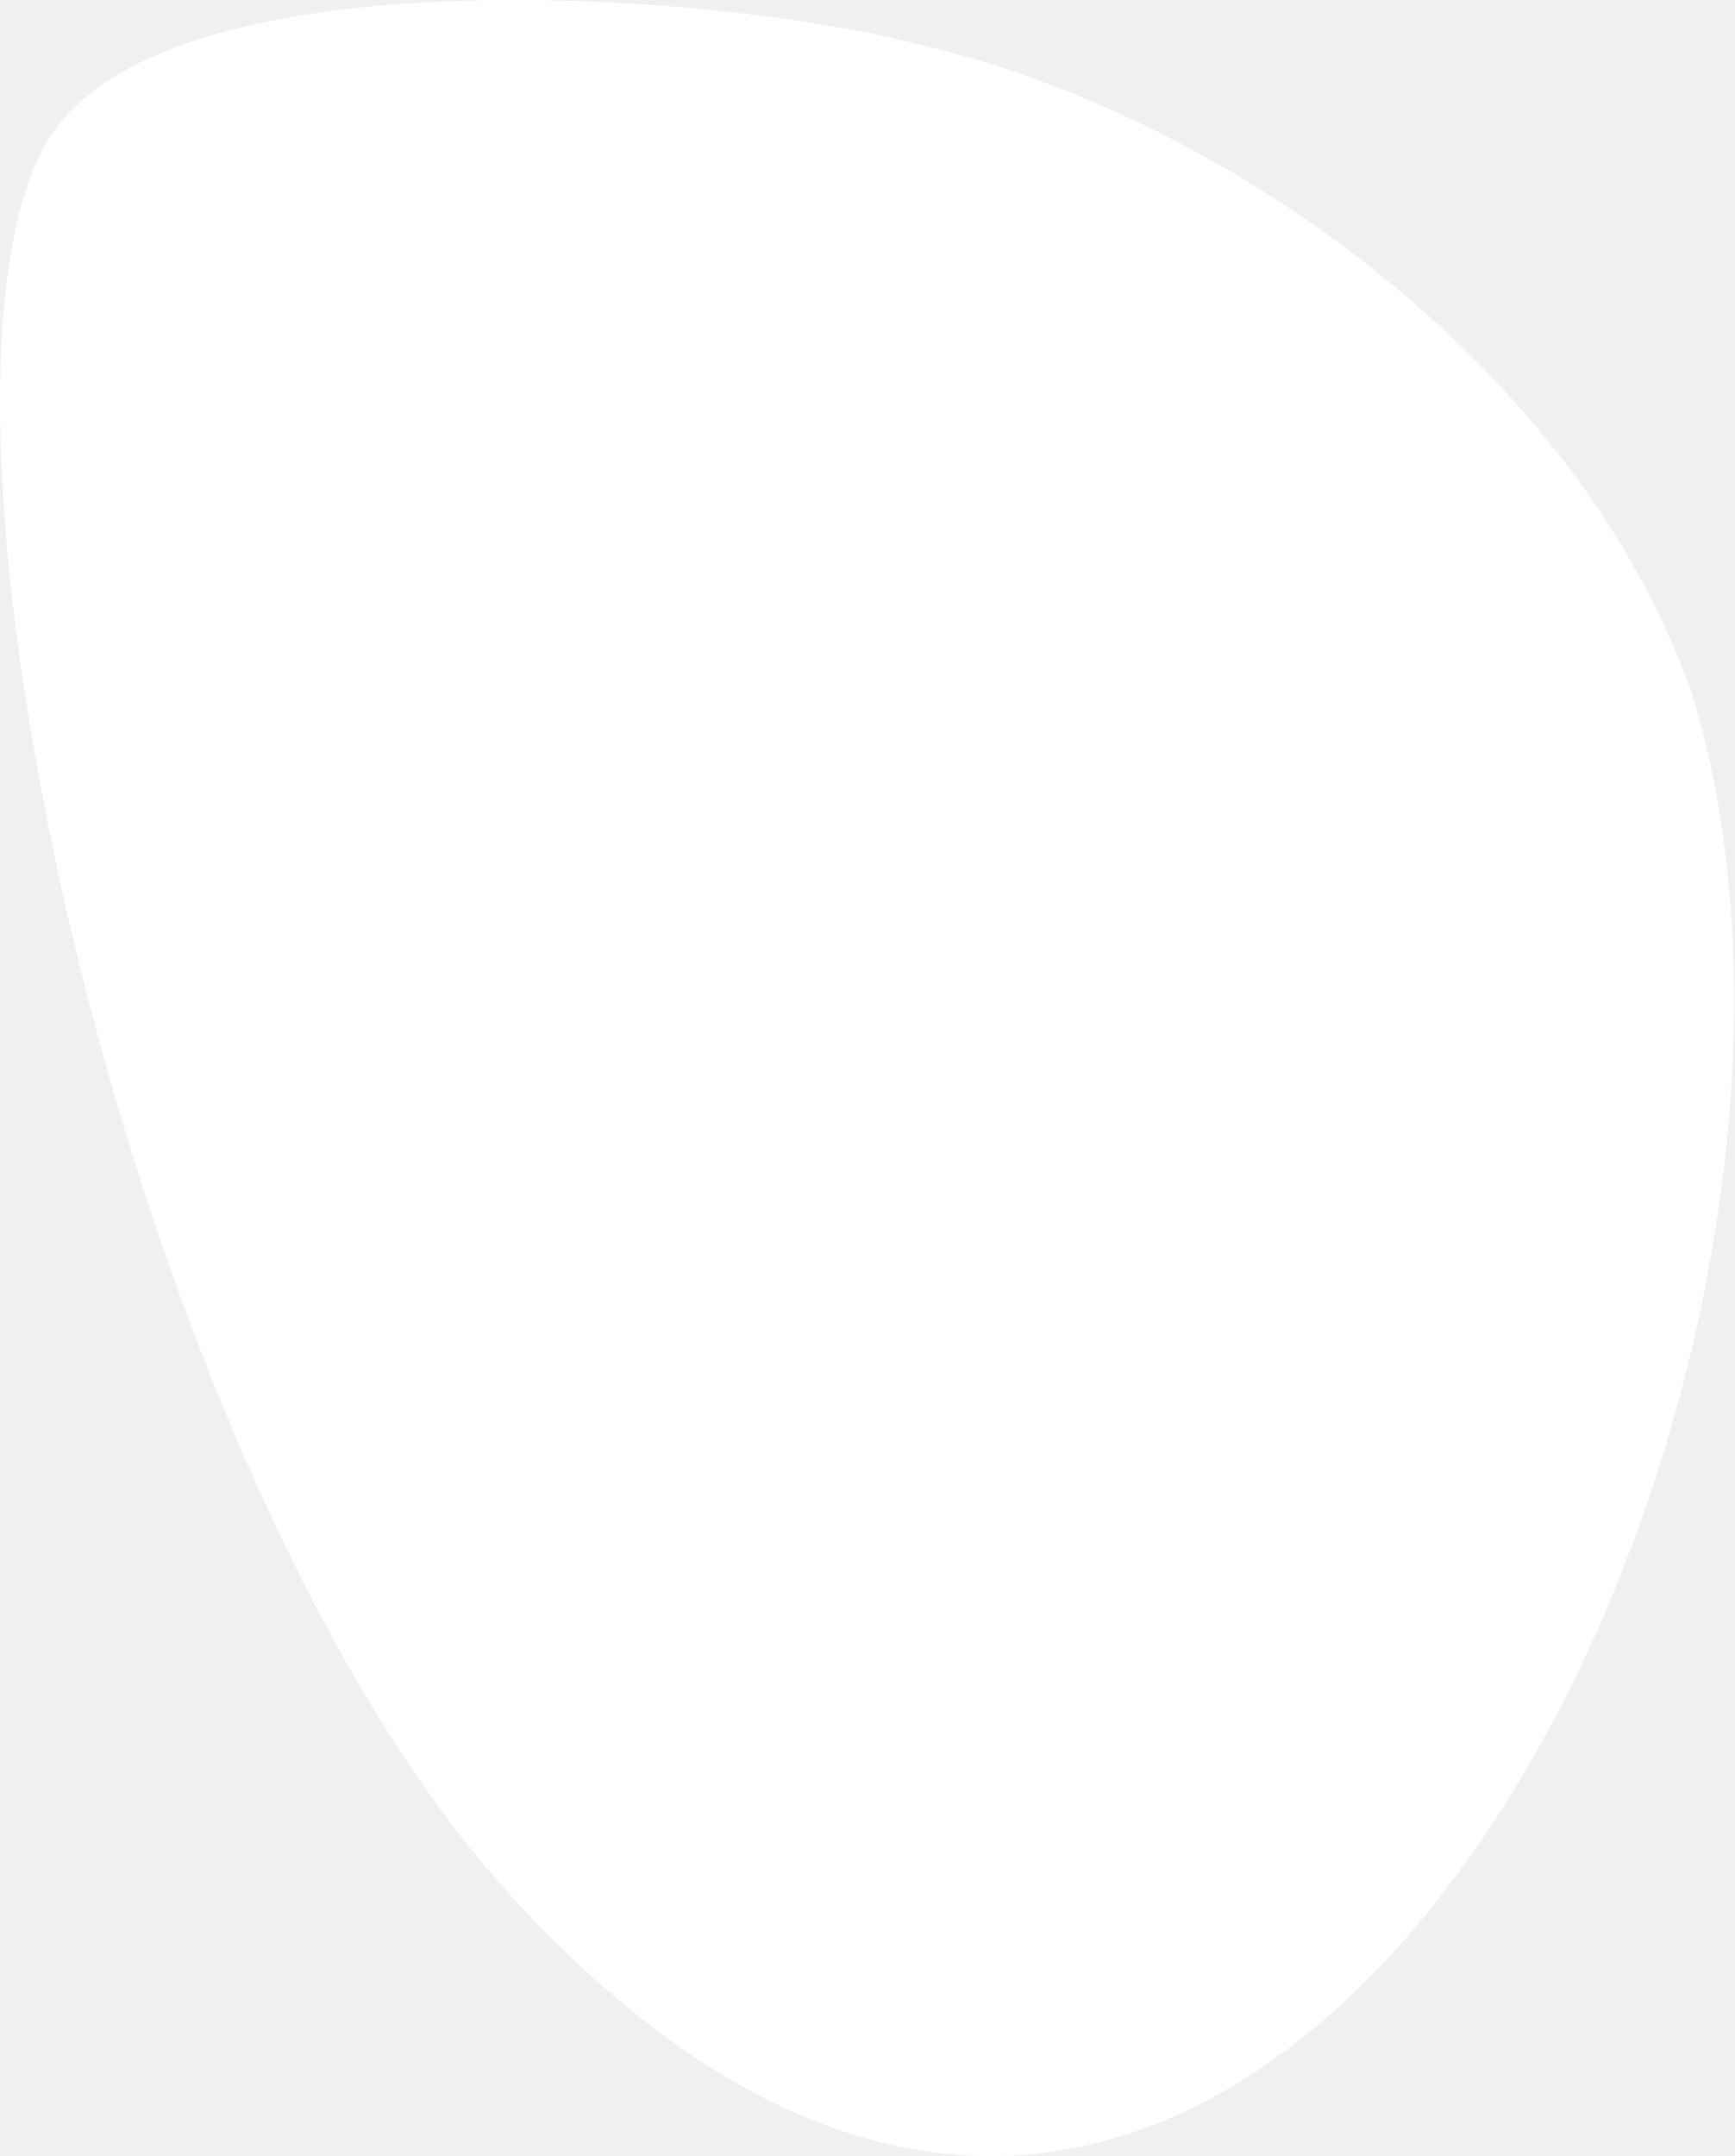
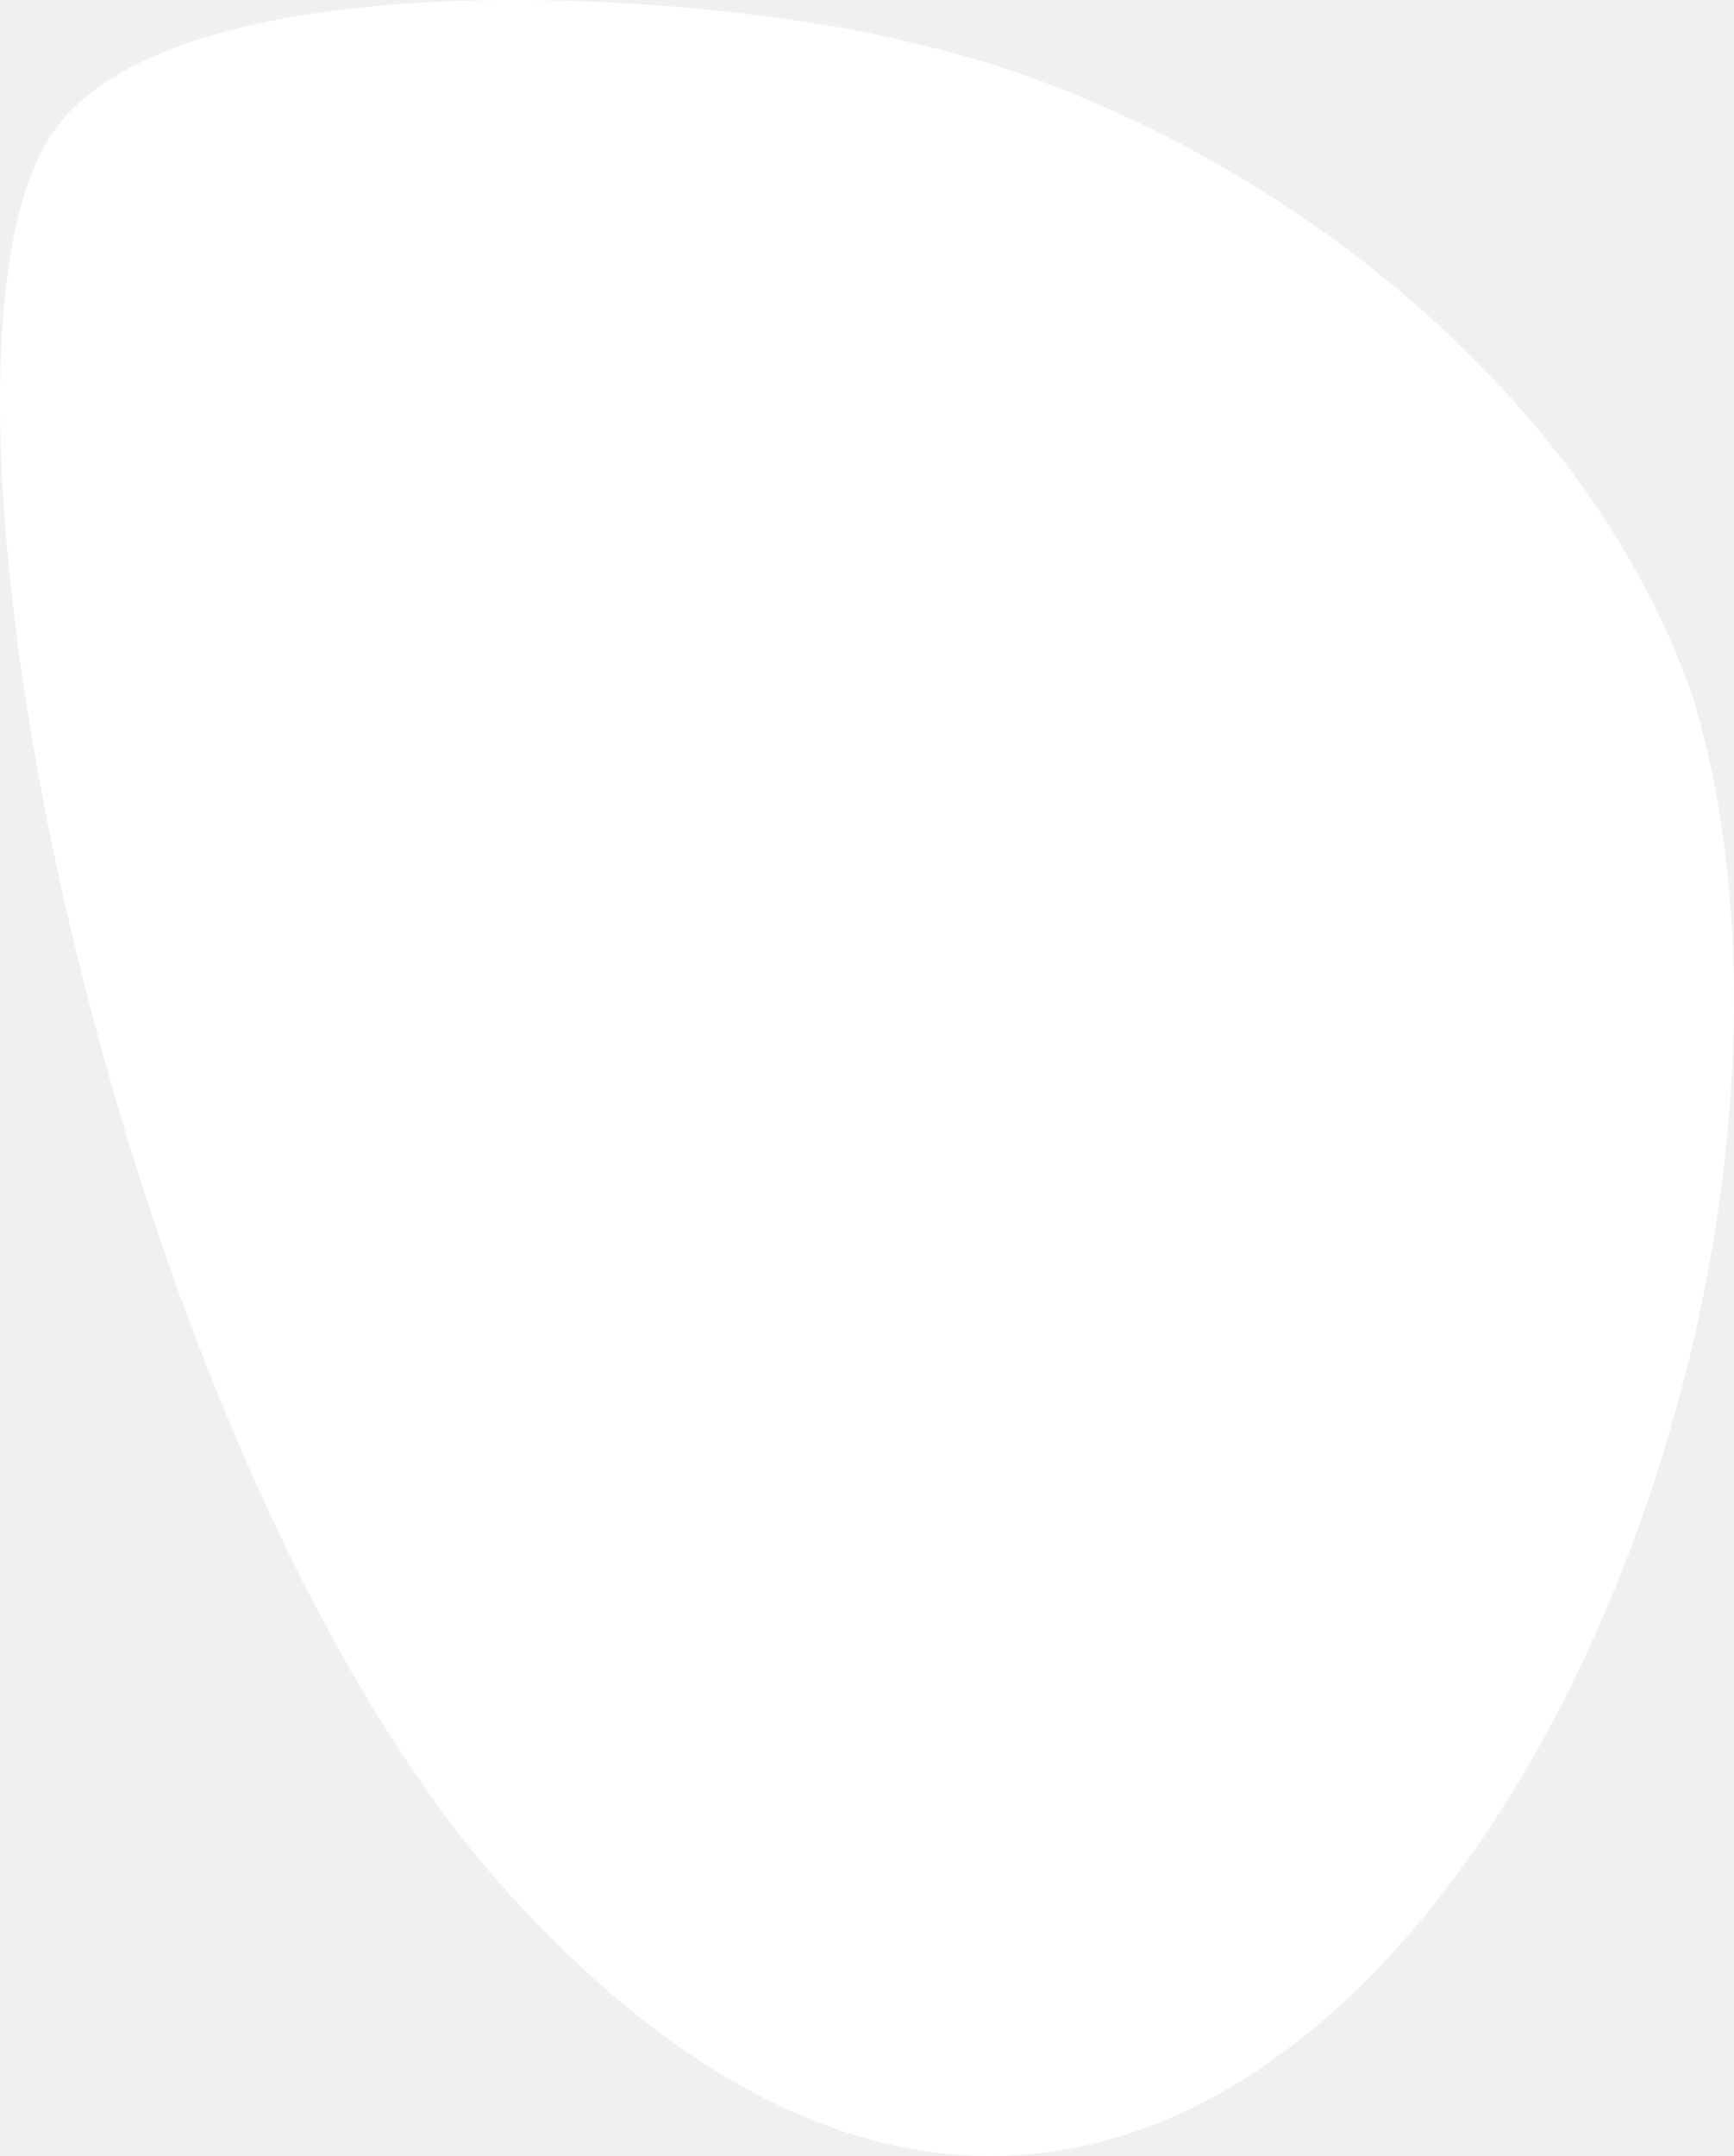
- <svg xmlns="http://www.w3.org/2000/svg" viewBox="0 0 372.21 462.7">
+ <svg xmlns="http://www.w3.org/2000/svg" viewBox="0 0 372.18 462.7">
  <defs>
    <style>.cls-1{fill:#fff;}</style>
  </defs>
  <g id="Layer_2" data-name="Layer 2">
    <g id="Layer_1-2" data-name="Layer 1">
-       <path class="cls-1" d="M110.31,407.58C26.81,316.78-22,86.71,9.81,30.85c23.76-41.7,143.69-32.58,186-21.64,66.3,14.74,143.1,69.1,167.6,140.52C408.9,300.4,270.63,581.9,110.31,407.58Z" />
+       <g id="Layer_2-2" data-name="Layer 2">
+         <g id="Layer_1-2-2" data-name="Layer 1-2">
+           <path class="cls-1" d="M110.3,407.58C26.8,316.78-22,86.71,9.8,30.85c23.76-41.7,143.69-32.58,186-21.64C262.1,24,338.9,78.31,363.4,149.73,408.89,300.4,270.62,581.9,110.3,407.58Z" />
+         </g>
+       </g>
    </g>
  </g>
</svg>
